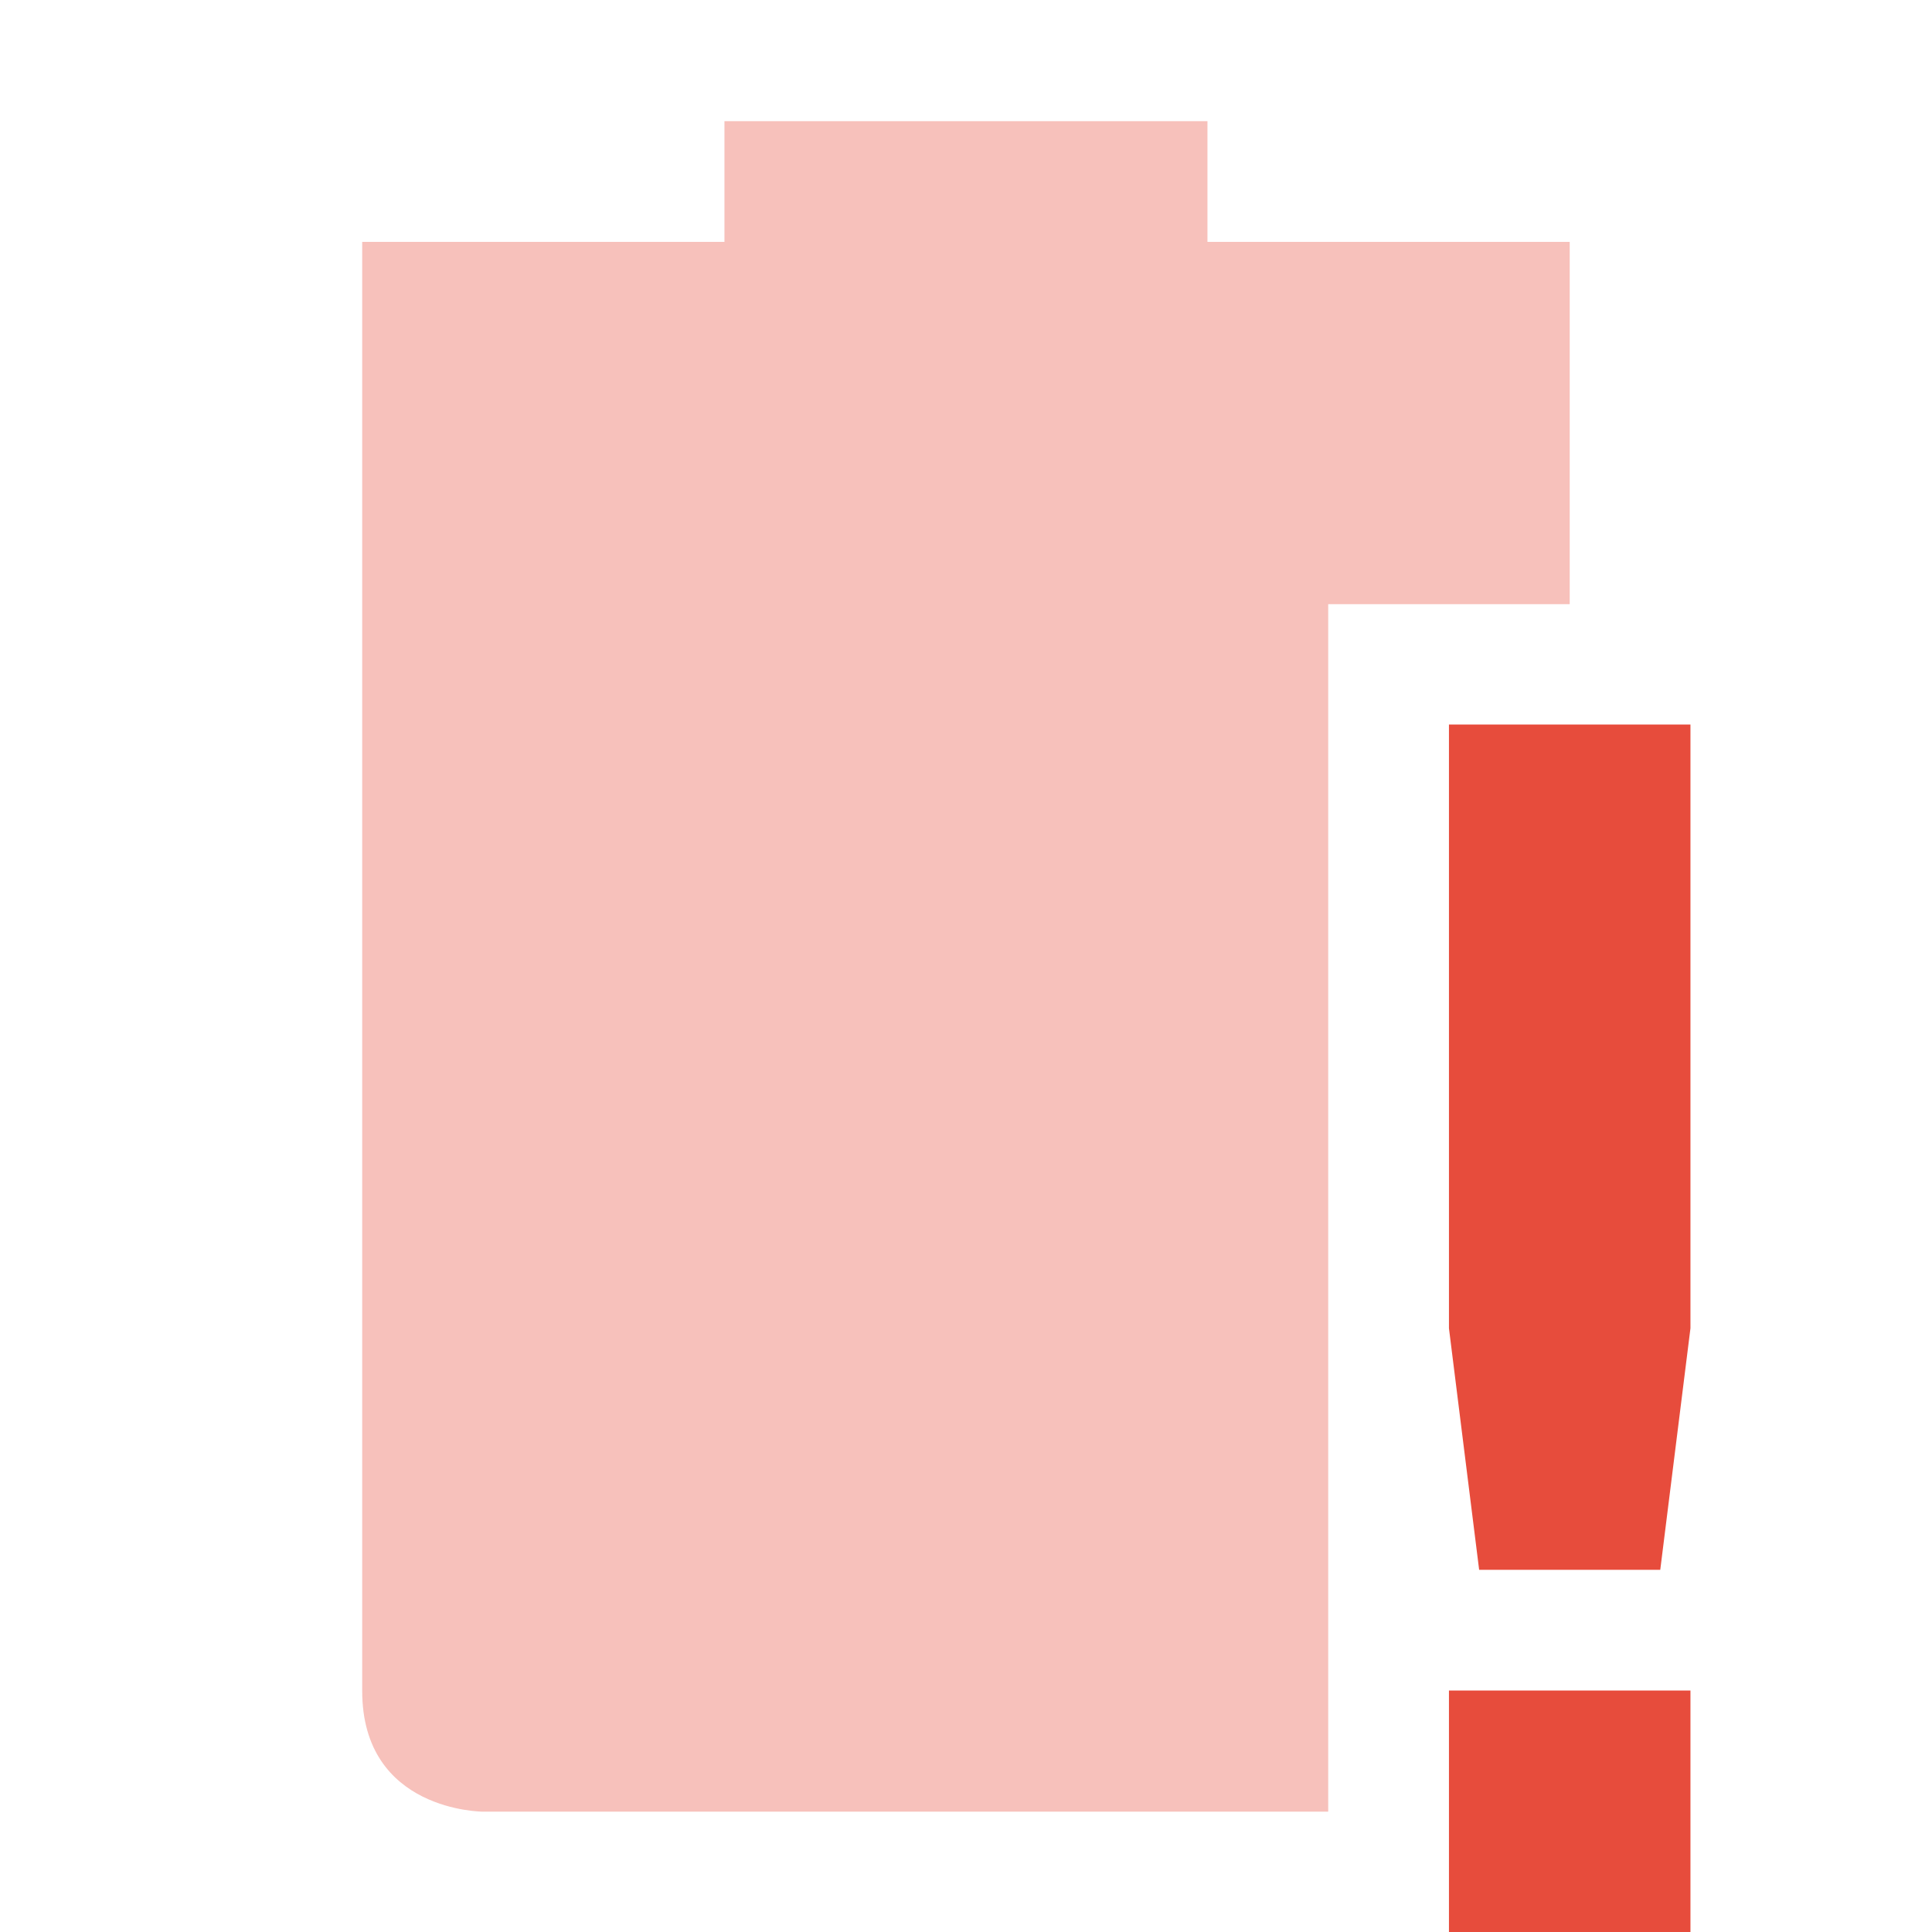
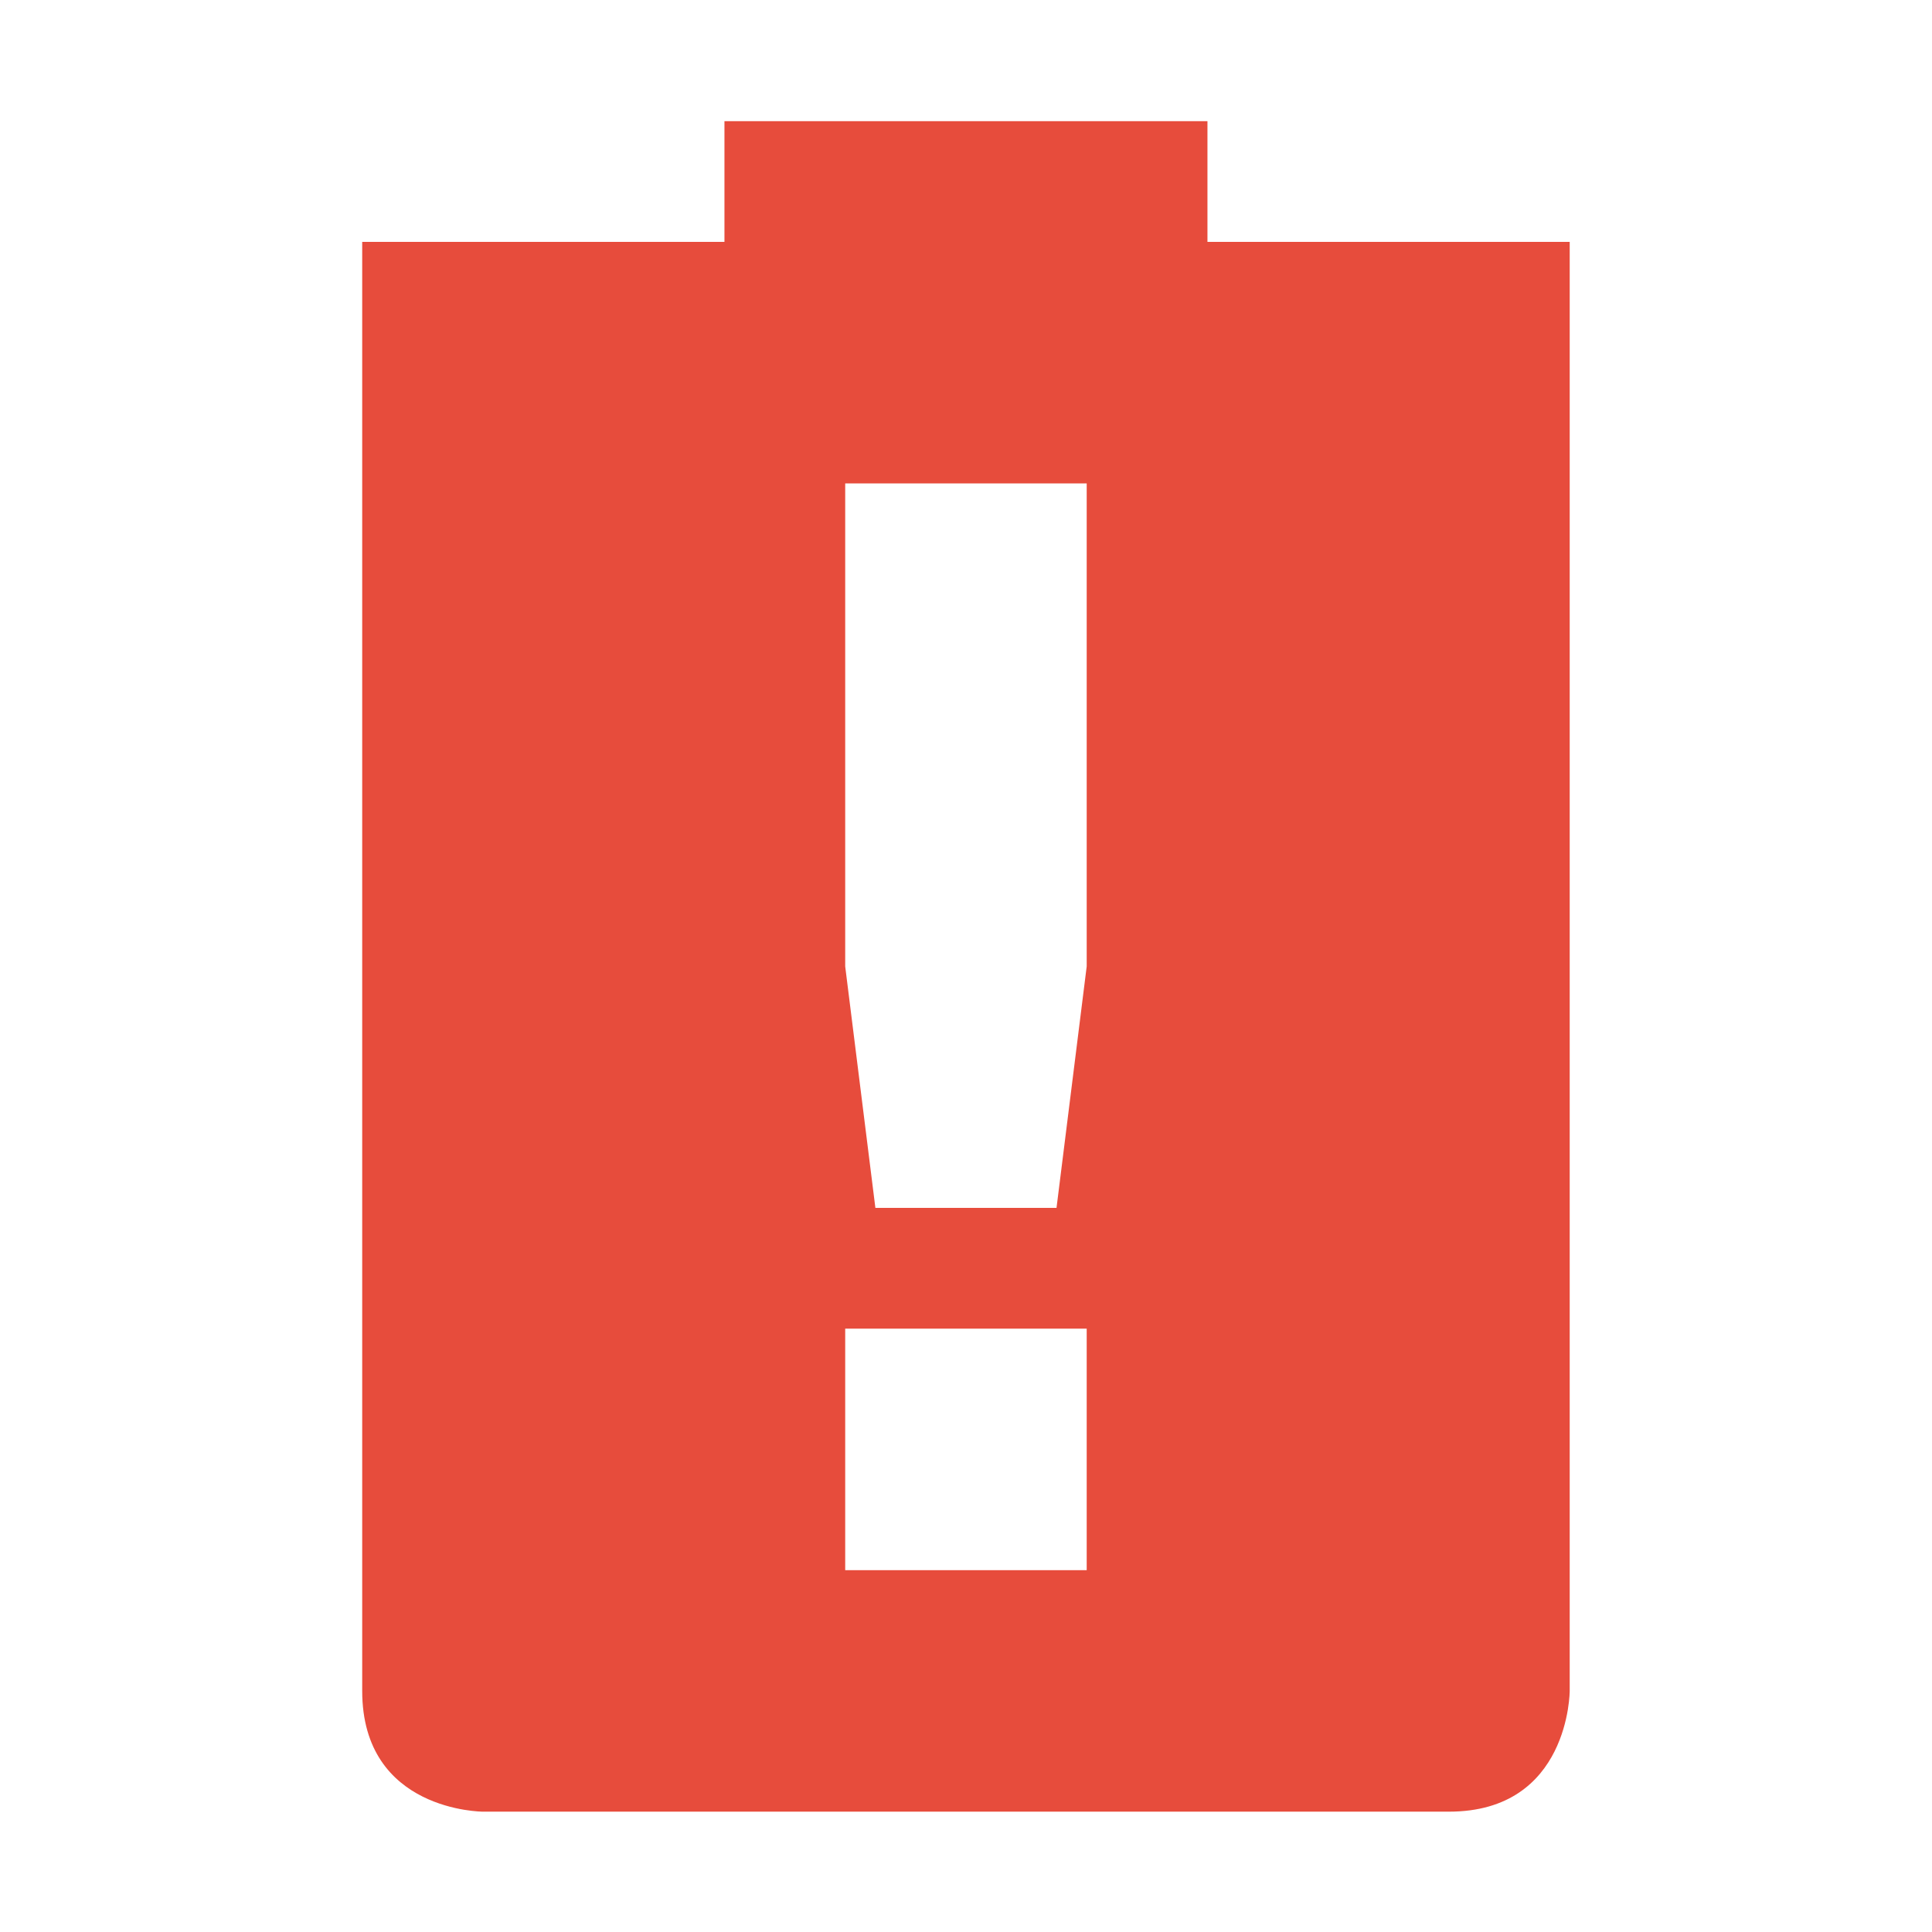
<svg xmlns="http://www.w3.org/2000/svg" xmlns:ns1="http://www.openswatchbook.org/uri/2009/osb" height="16" id="svg7384" style="enable-background:new" version="1.1" width="16">
  <defs id="defs7386">
+     <linearGradient id="linearGradient6882" ns1:paint="solid">
+       <stop id="stop6884" offset="0" style="stop-color:#555555;stop-opacity:1;" />
+     </linearGradient>
    <linearGradient id="linearGradient5606" ns1:paint="solid">
      <stop id="stop5608" offset="0" style="stop-color:#000000;stop-opacity:1;" />
    </linearGradient>
    <filter id="filter7554" style="color-interpolation-filters:sRGB">
      <feBlend id="feBlend7556" in2="BackgroundImage" mode="darken" />
    </filter>
  </defs>
-   <g id="layer9" style="display:inline" transform="translate(-365.0004,395.0034)">
-     <path d="m 371,-394 0,1 -2,0 -1,0 0,1 0,11 c 2e-5,1 1,1 1,1 l 7,0 0,-10 2,0 0,-2 0,-1 -3,0 0,-1 -4,0 z" id="path6056" style="opacity:0.35;fill:#e74c3c;fill-opacity:1;stroke:none" />
-     <path class="error" d="m 377,-389.003 0,5 0.25,2 1.5,0 0.25,-2 0,-5 z m 0,8 0,2 2,0 0,-2 z" id="path7562" style="fill:#e74c3c;fill-opacity:1;stroke:none" />
+   <g id="layer9" style="display:inline" transform="translate(-365.0004,455.0034)">
+     <path d="m 371,-454 0,1 -2,0 -1,0 0,1 0,11 c 2e-5,1 1,1 1,1 l 8,0 c 1,0 1,-1 1,-1 l 0,-9 0,-2 0,-1 -3,0 0,-1 z m 1,3 2,0 0,4 -0.25,2 -1.5,0 -0.25,-2 z m 0,7 2,0 0,2 -2,0 z" id="path6056" style="opacity:1;fill:#e74c3c;fill-opacity:1;stroke:none" />
  </g>
-   <g id="layer10" style="display:inline;filter:url(#filter7554)" transform="translate(-365.0004,395.0034)" />
-   <g id="layer1" style="display:inline" transform="translate(-124.0002,-221.9966)" />
-   <g id="layer14" style="display:inline" transform="translate(-365.0004,395.0034)" />
-   <g id="layer15" style="display:inline" transform="translate(-365.0004,395.0034)" />
-   <g id="g71291" style="display:inline" transform="translate(-365.0004,395.0034)" />
-   <g id="layer2" style="display:inline" transform="translate(-124.0002,-71.99664)" />
-   <g id="g6058" style="display:inline" transform="translate(-124.0002,-71.99664)" />
-   <g id="layer12" style="display:inline" transform="translate(-365.0004,395.0034)" />
+   <g id="layer10" style="display:inline;filter:url(#filter7554)" transform="translate(-365.0004,455.0034)" />
+   <g id="layer1" style="display:inline" transform="translate(-124.0002,-161.9966)" />
+   <g id="layer14" style="display:inline" transform="translate(-365.0004,455.0034)" />
+   <g id="layer15" style="display:inline" transform="translate(-365.0004,455.0034)" />
+   <g id="g71291" style="display:inline" transform="translate(-365.0004,455.0034)" />
+   <g id="layer2" style="display:inline" transform="translate(-124.0002,-11.99664)" />
+   <g id="layer12" style="display:inline" transform="translate(-365.0004,455.0034)" />
</svg>
